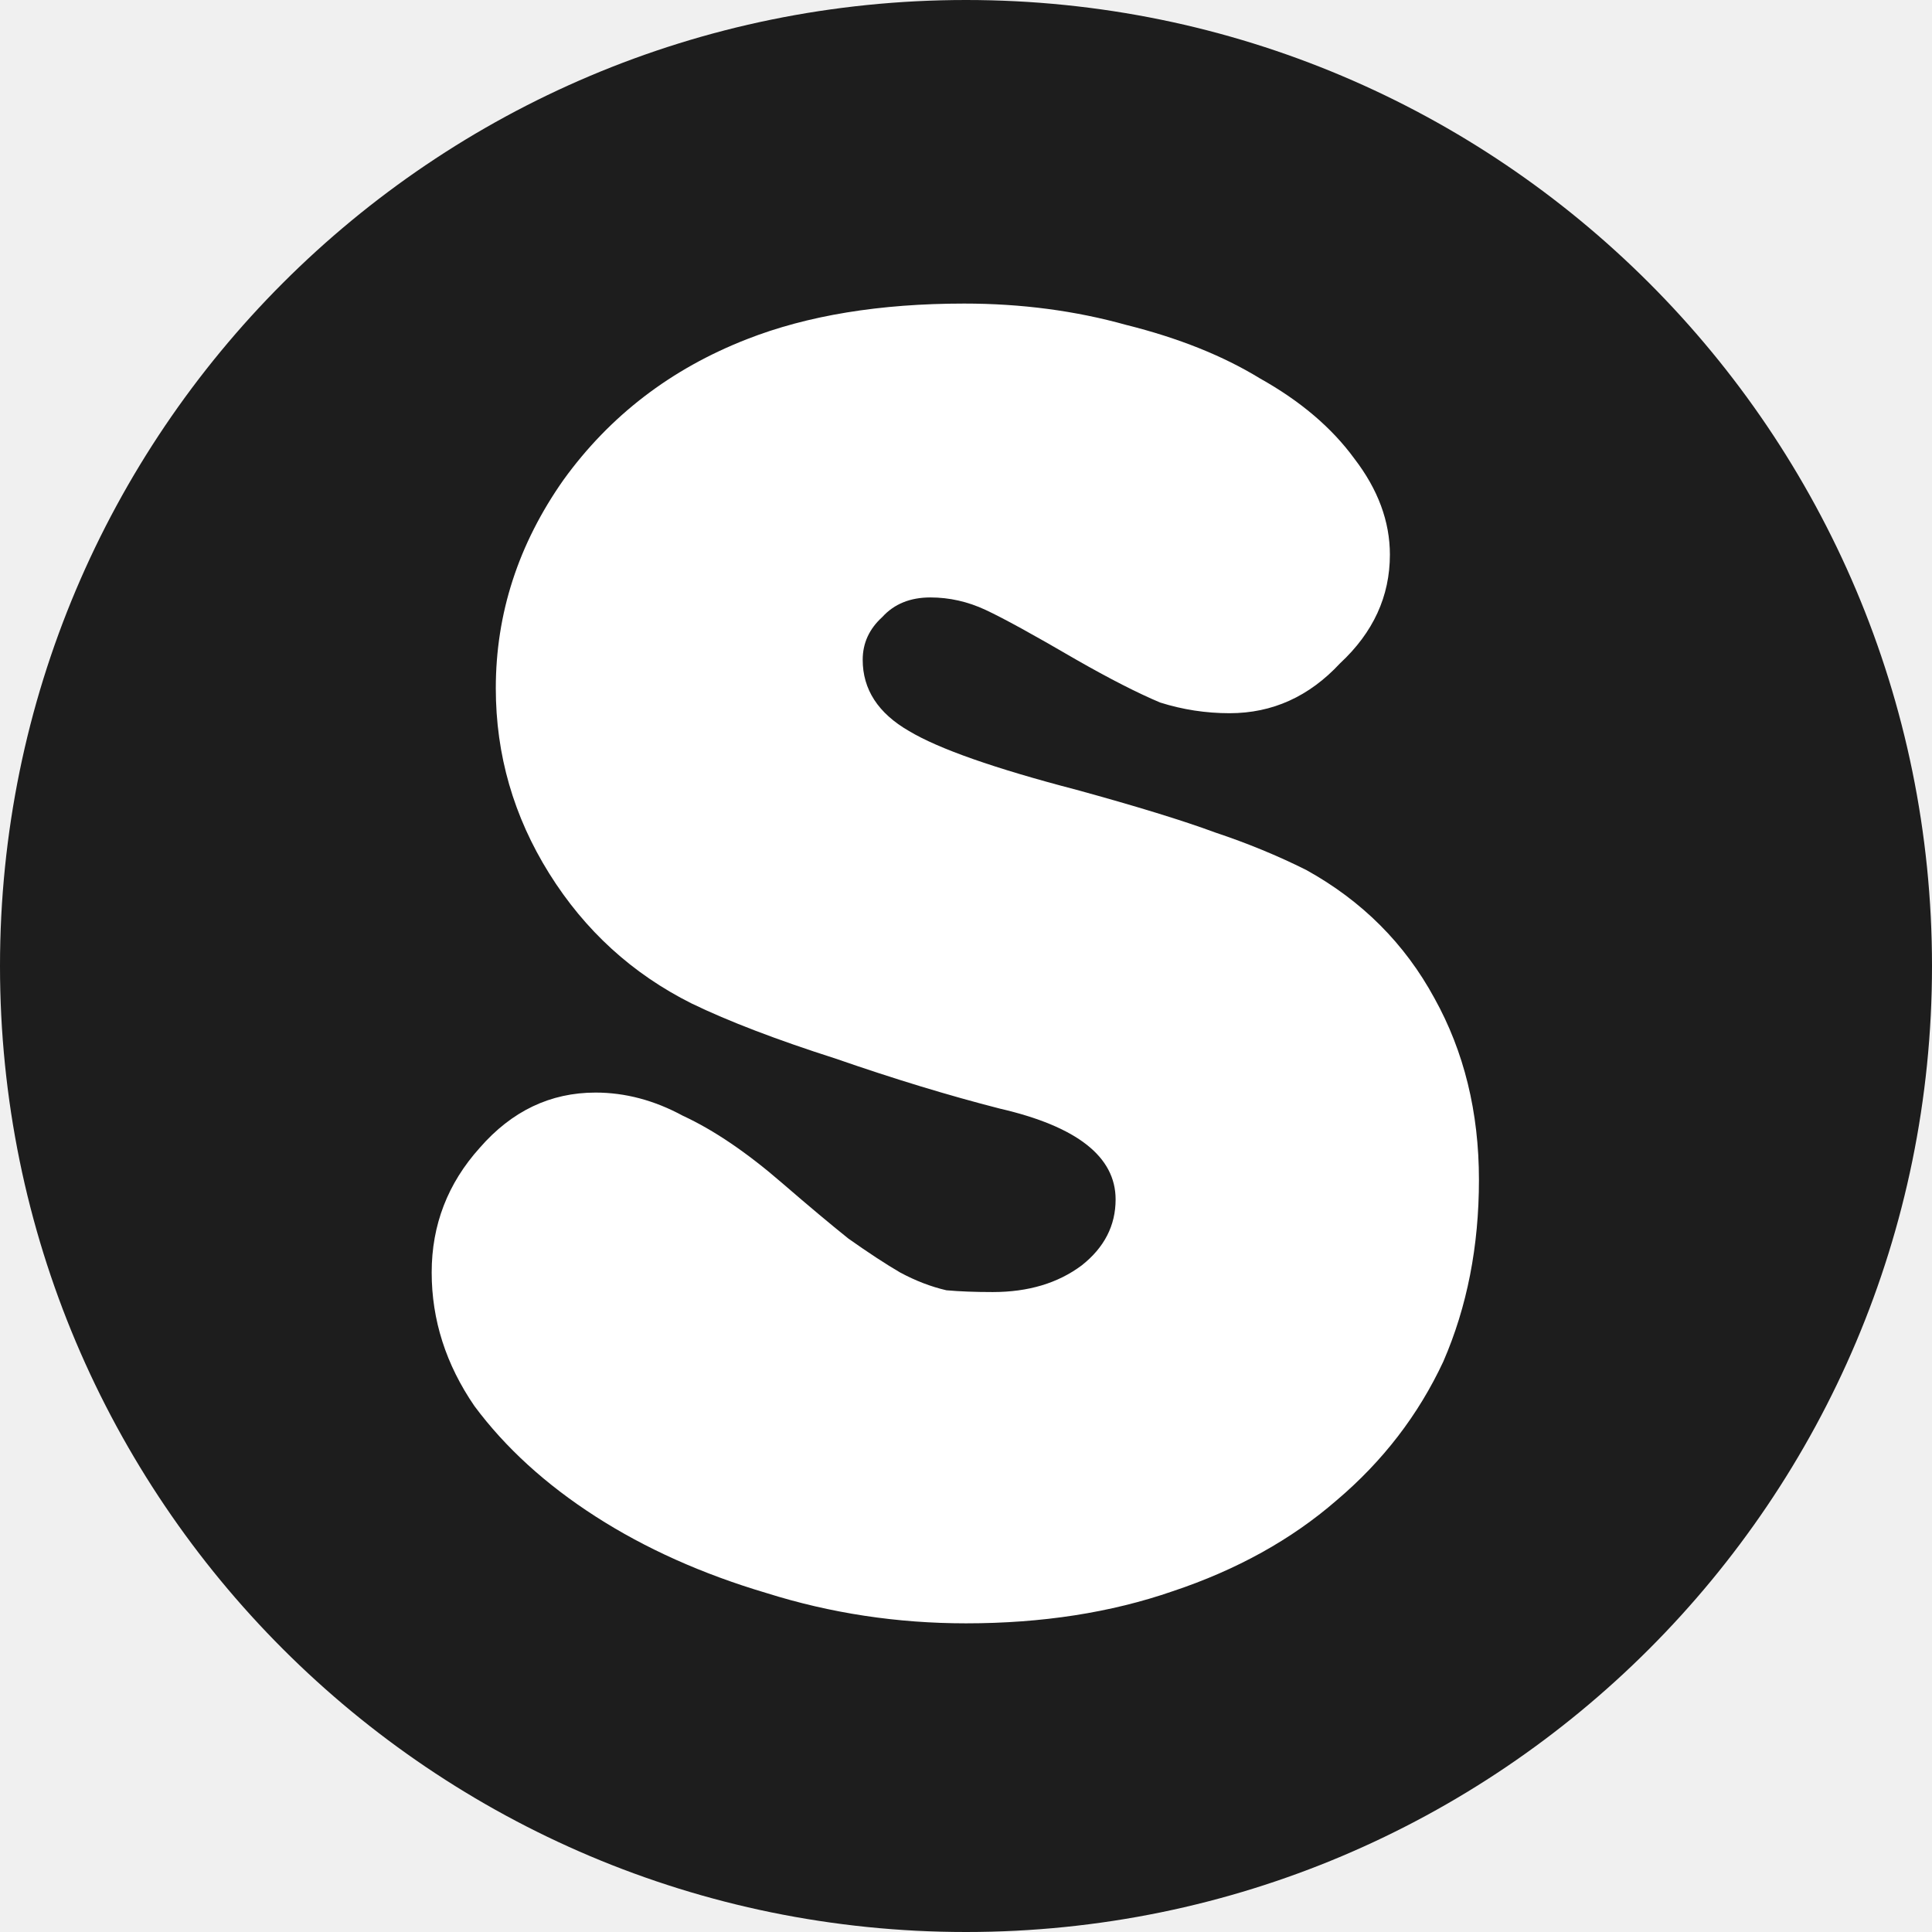
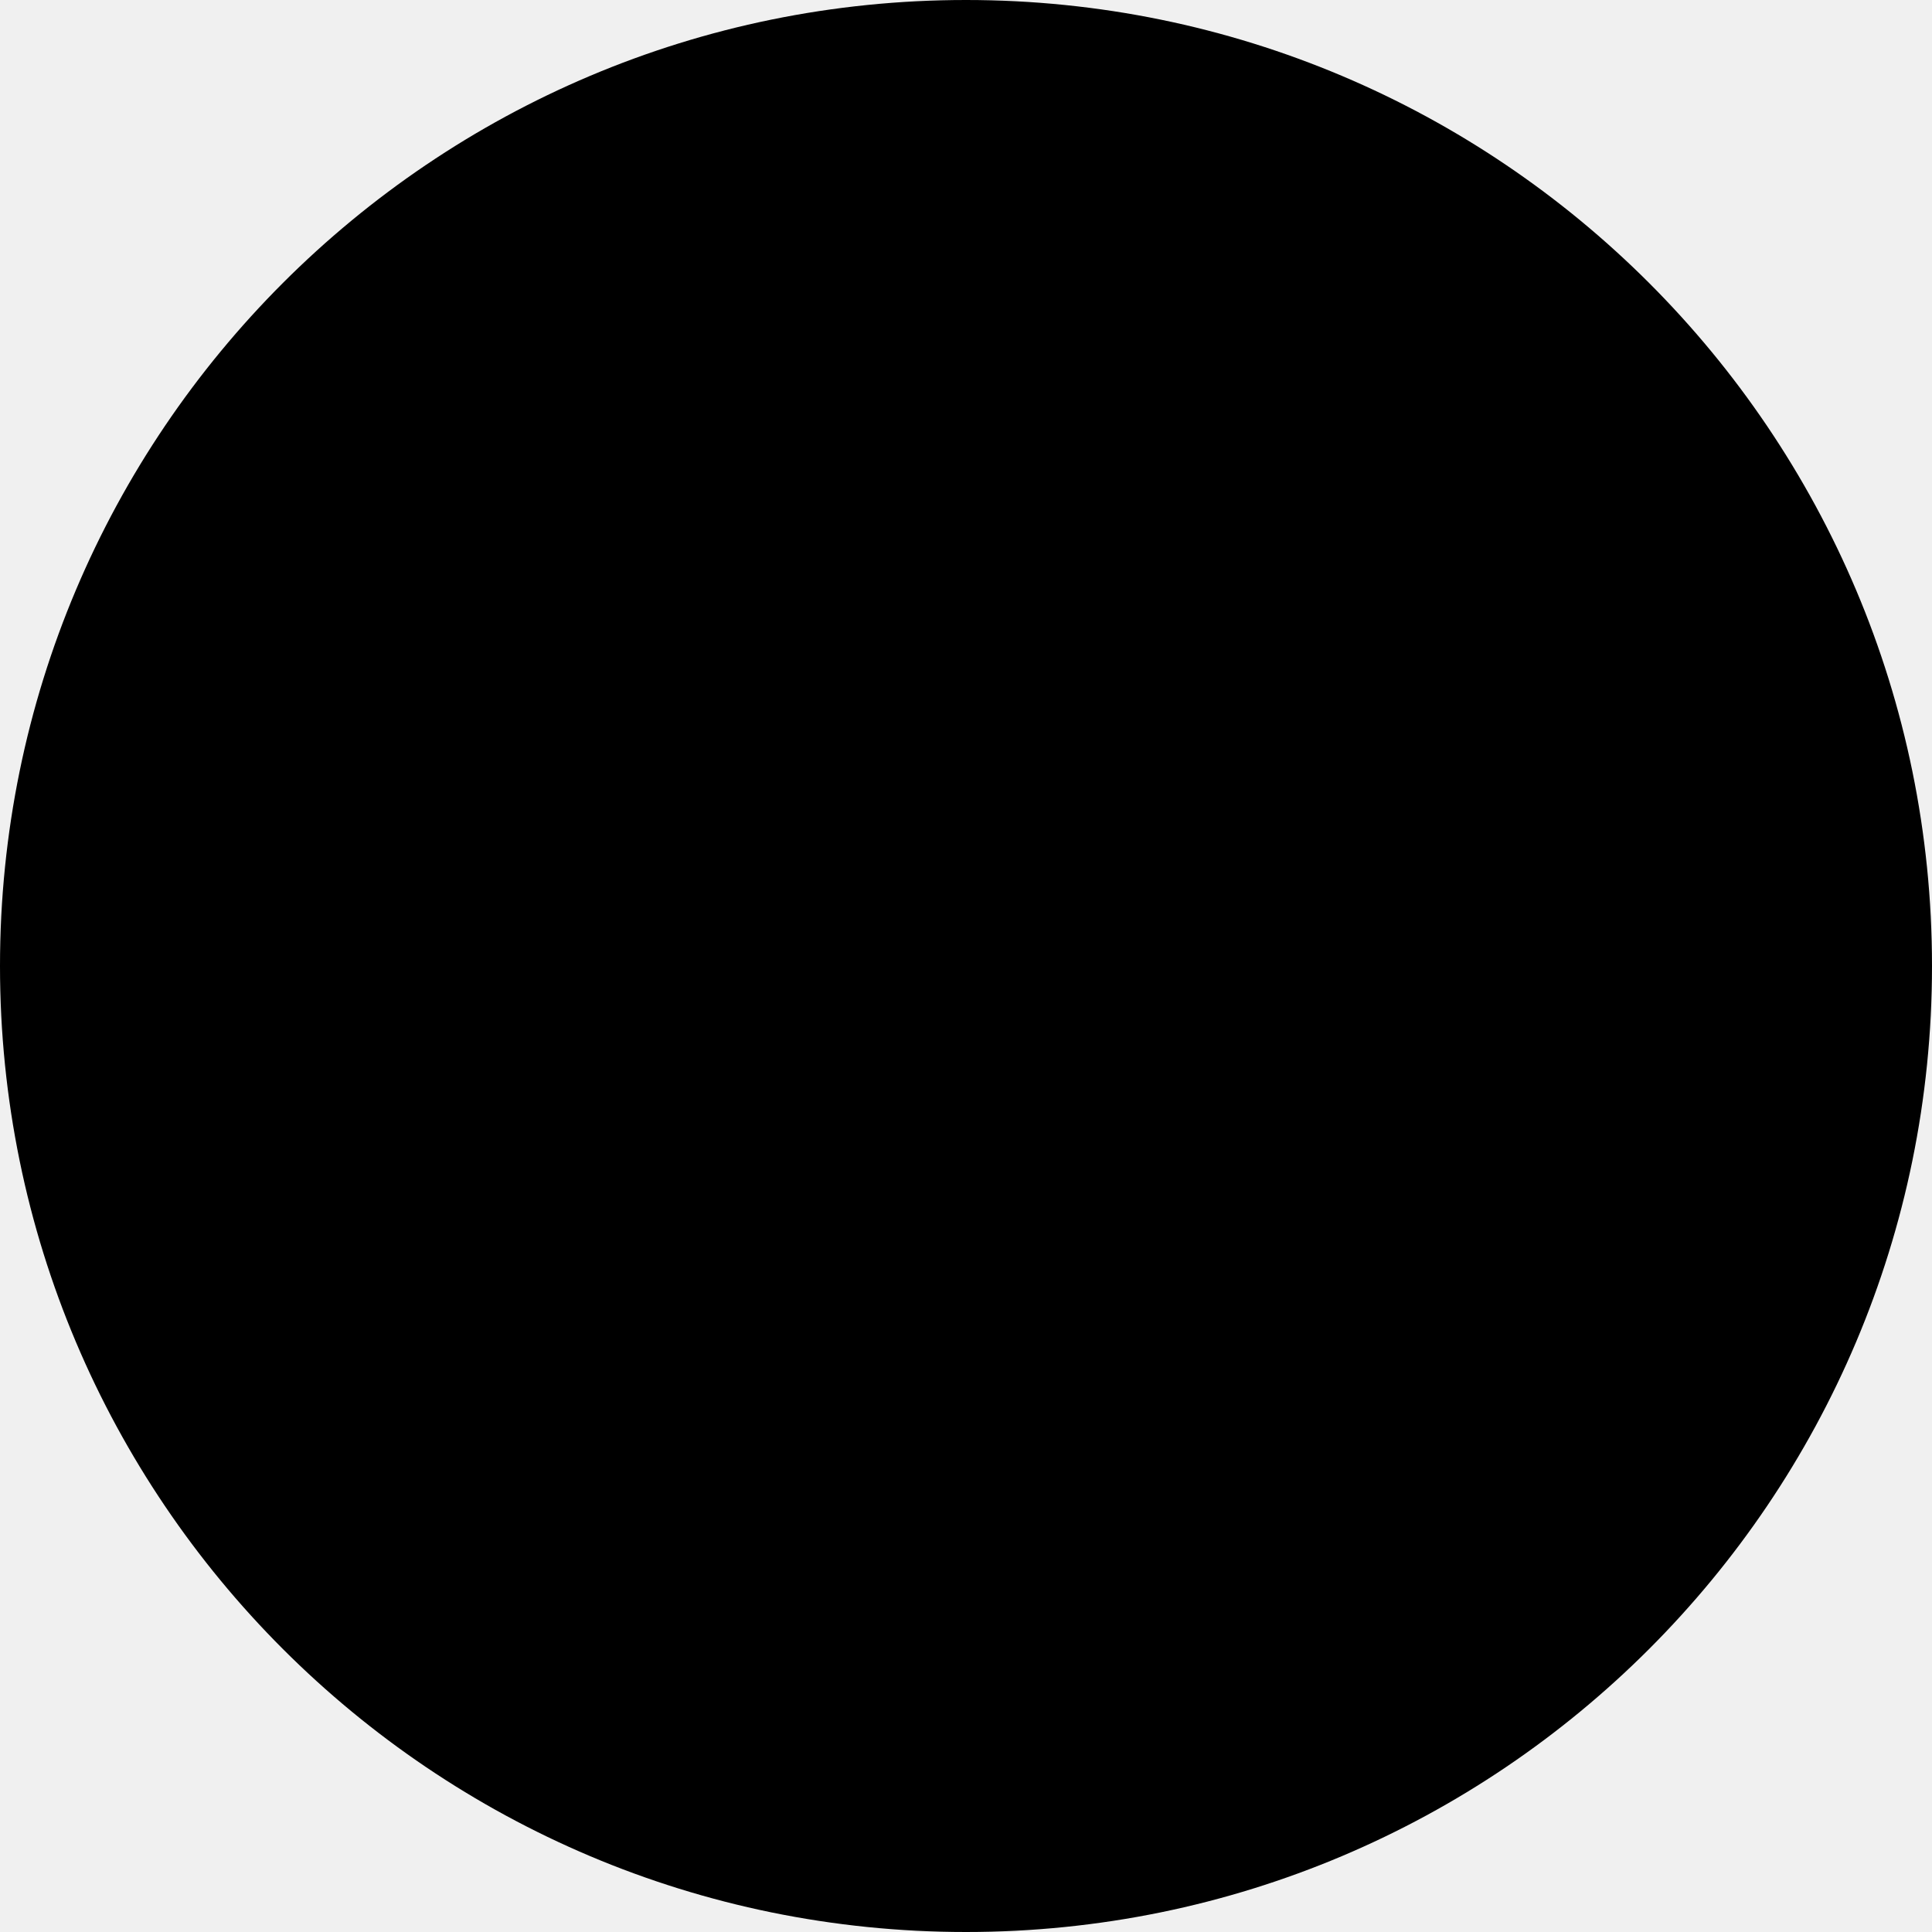
- <svg xmlns="http://www.w3.org/2000/svg" viewBox="0 0 32 32" width="32" height="32" version="1.2" baseProfile="tiny-ps">
-   <circle cx="16" cy="16" r="16" fill="#1d1d1d" />
-   <g transform="translate(7.15 -3.35) scale(0.295)">
-     <path fill="#ffffff" d="m29.9 28.4q4.8 0 9.1 1.2 4.4 1.1 7.5 3 3.4 1.9 5.3 4.5 2 2.6 2 5.4 0 3.5-2.8 6.1-2.6 2.8-6.2 2.8-2 0-3.9-0.6-1.9-0.8-4.7-2.4-3.6-2.1-5.1-2.8-1.5-0.7-3.1-0.7-1.7 0-2.7 1.1-1.1 1-1.1 2.4 0 2.5 2.6 4 2.5 1.5 9.4 3.3 5.1 1.4 7.8 2.4 2.7 0.9 5.1 2.1 4.7 2.6 7.2 7.2 2.5 4.5 2.5 10.2 0 5.6-2 10.2-2.1 4.5-6 7.8-3.8 3.3-9.2 5.1-5.2 1.8-11.6 1.8-5.8 0-11.2-1.7-5.4-1.6-9.6-4.3-4.2-2.7-6.8-6.2-2.4-3.5-2.4-7.5 0-4 2.7-7 2.7-3.1 6.5-3.1 2.5 0 4.9 1.3 2.6 1.2 5.6 3.8 2.2 1.9 3.7 3.1 1.7 1.2 2.9 1.9 1.3 0.7 2.6 1 1.1 0.1 2.6 0.1 3 0 5-1.5 1.9-1.5 1.9-3.7 0-3.6-6.5-5.1-4.3-1.1-9.2-2.8-5-1.6-8.1-3.1-5-2.5-8-7.3-3-4.8-3-10.4 0-6.3 3.8-11.7 3.9-5.4 10.3-7.9 5.1-2 12.2-2z" />
+ <svg xmlns="http://www.w3.org/2000/svg" viewBox="0 0 100 100" width="100" height="100">
+   <circle cx="50" cy="50" r="50" fill="#000000" />
+   <g id="logo" transform="translate(3, 3) scale(0.9791667)">
+     <g />
  </g>
</svg>
